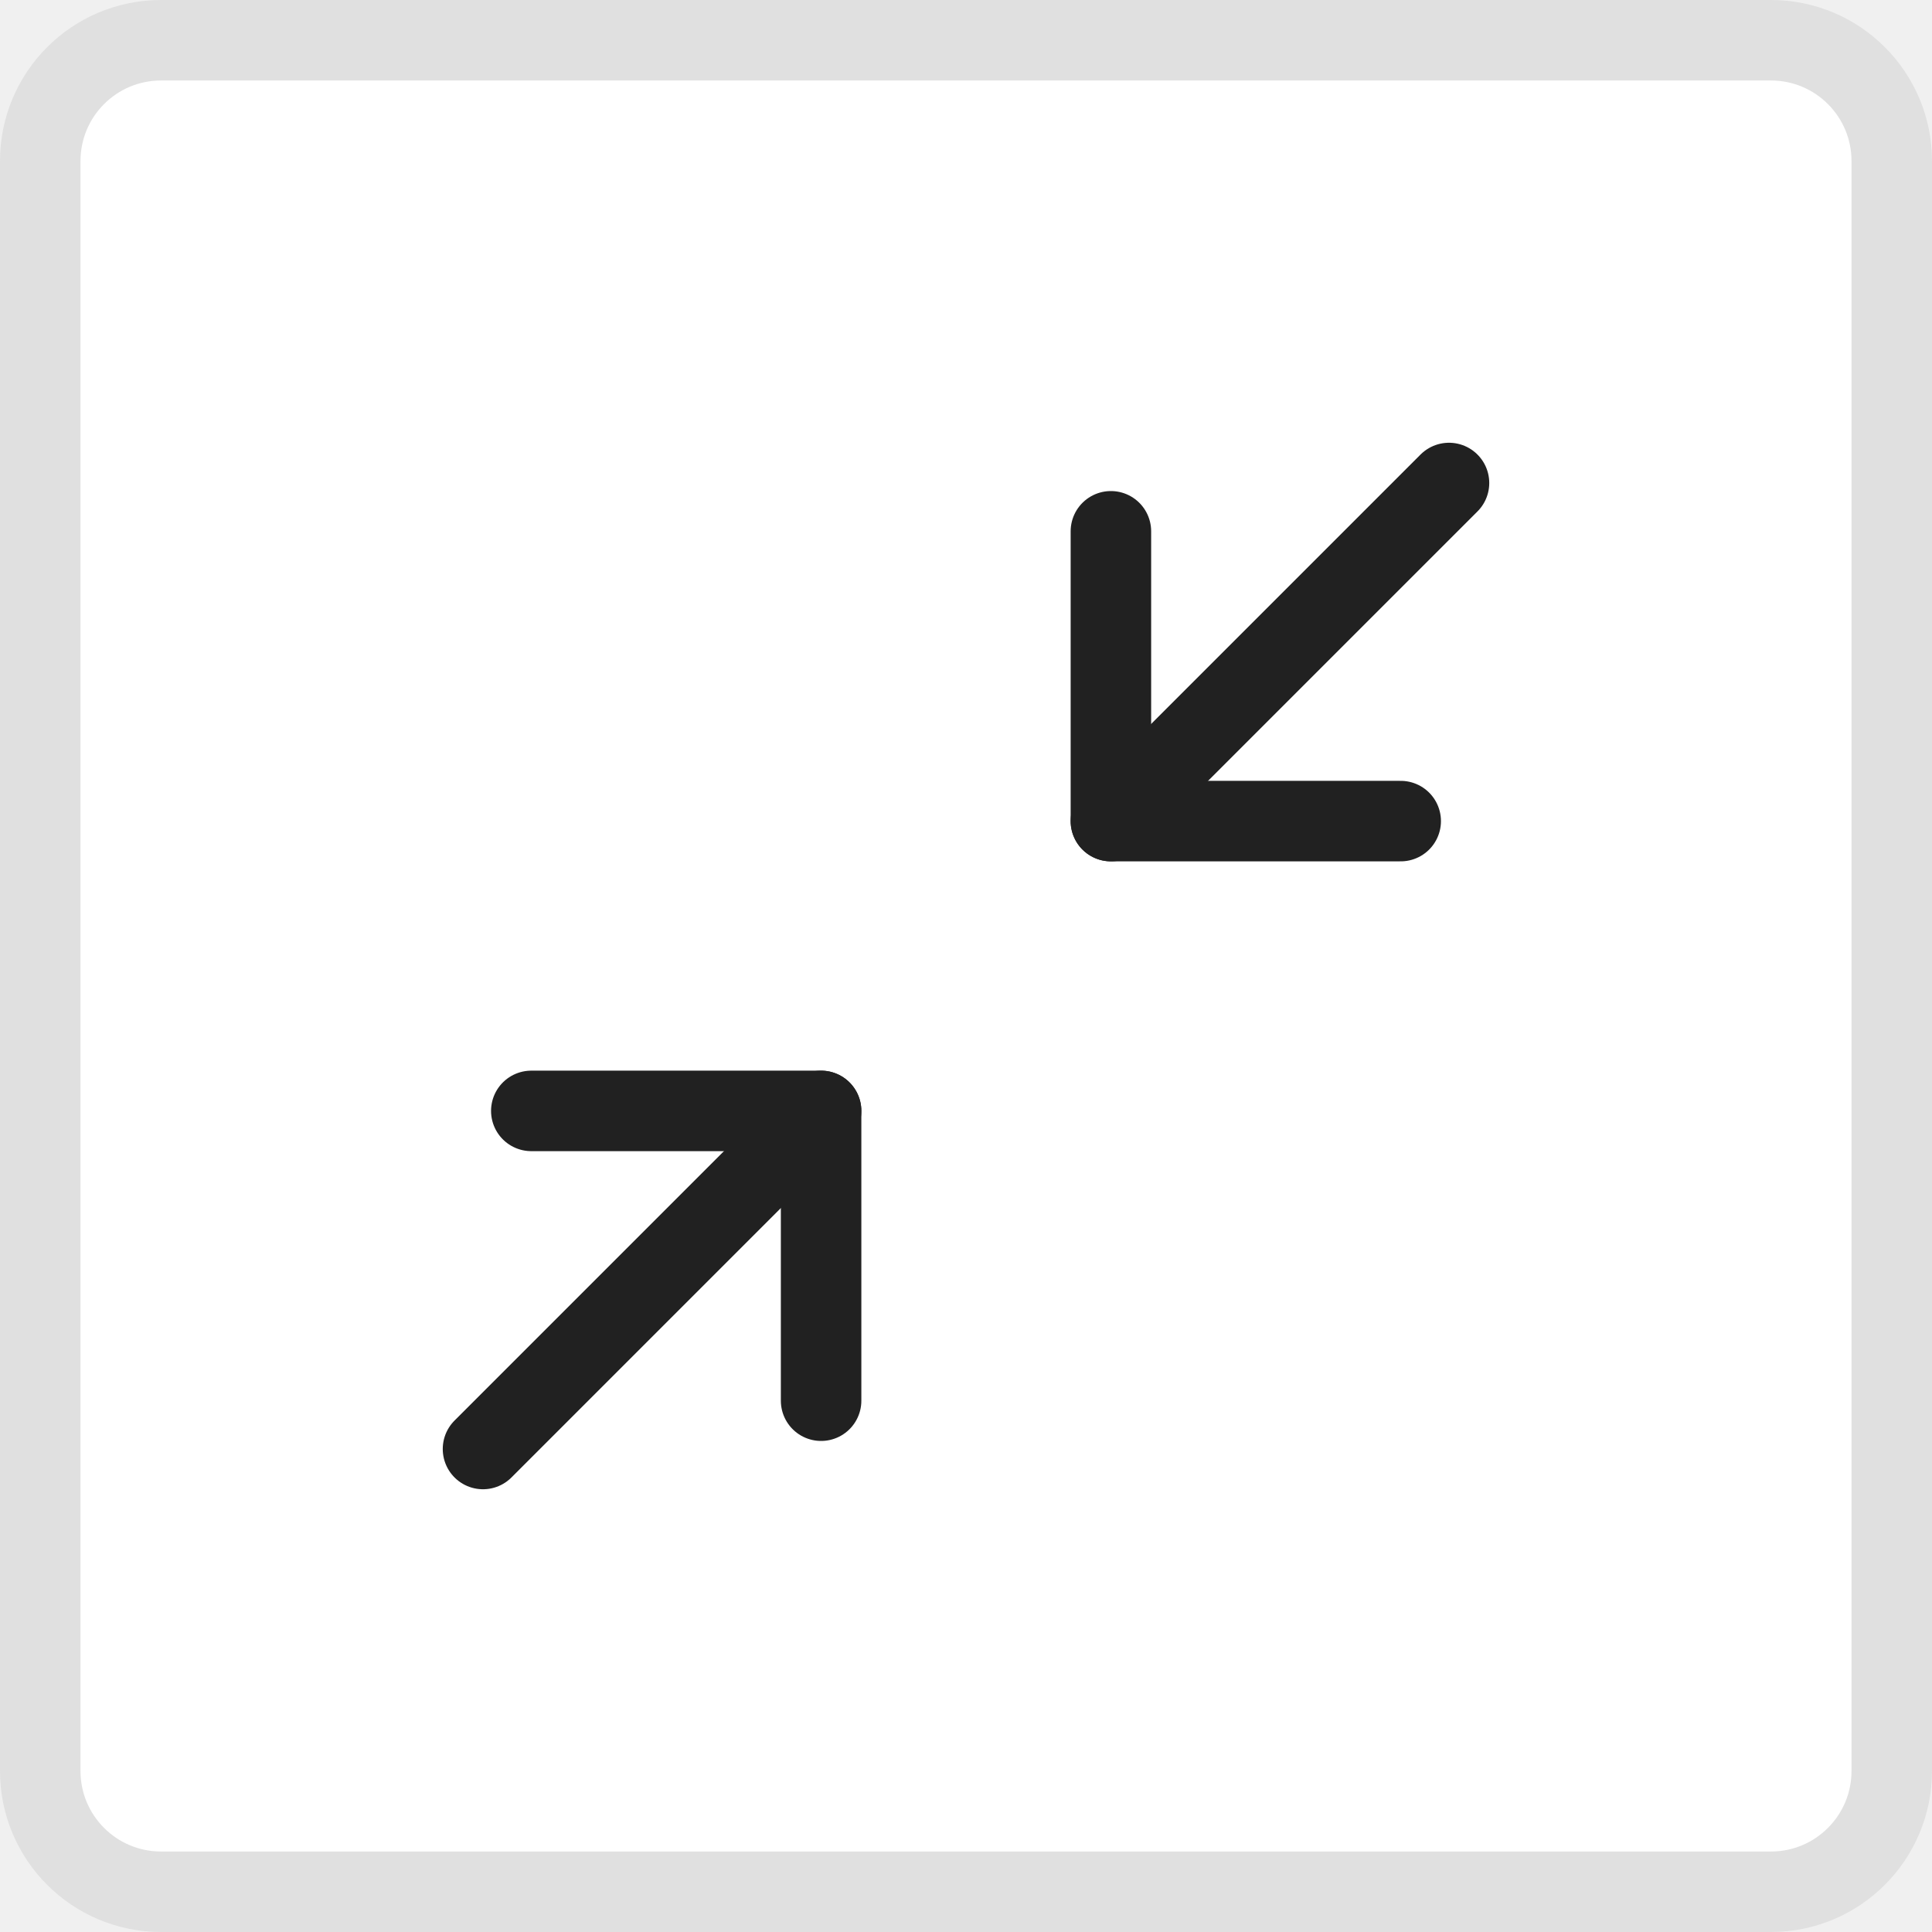
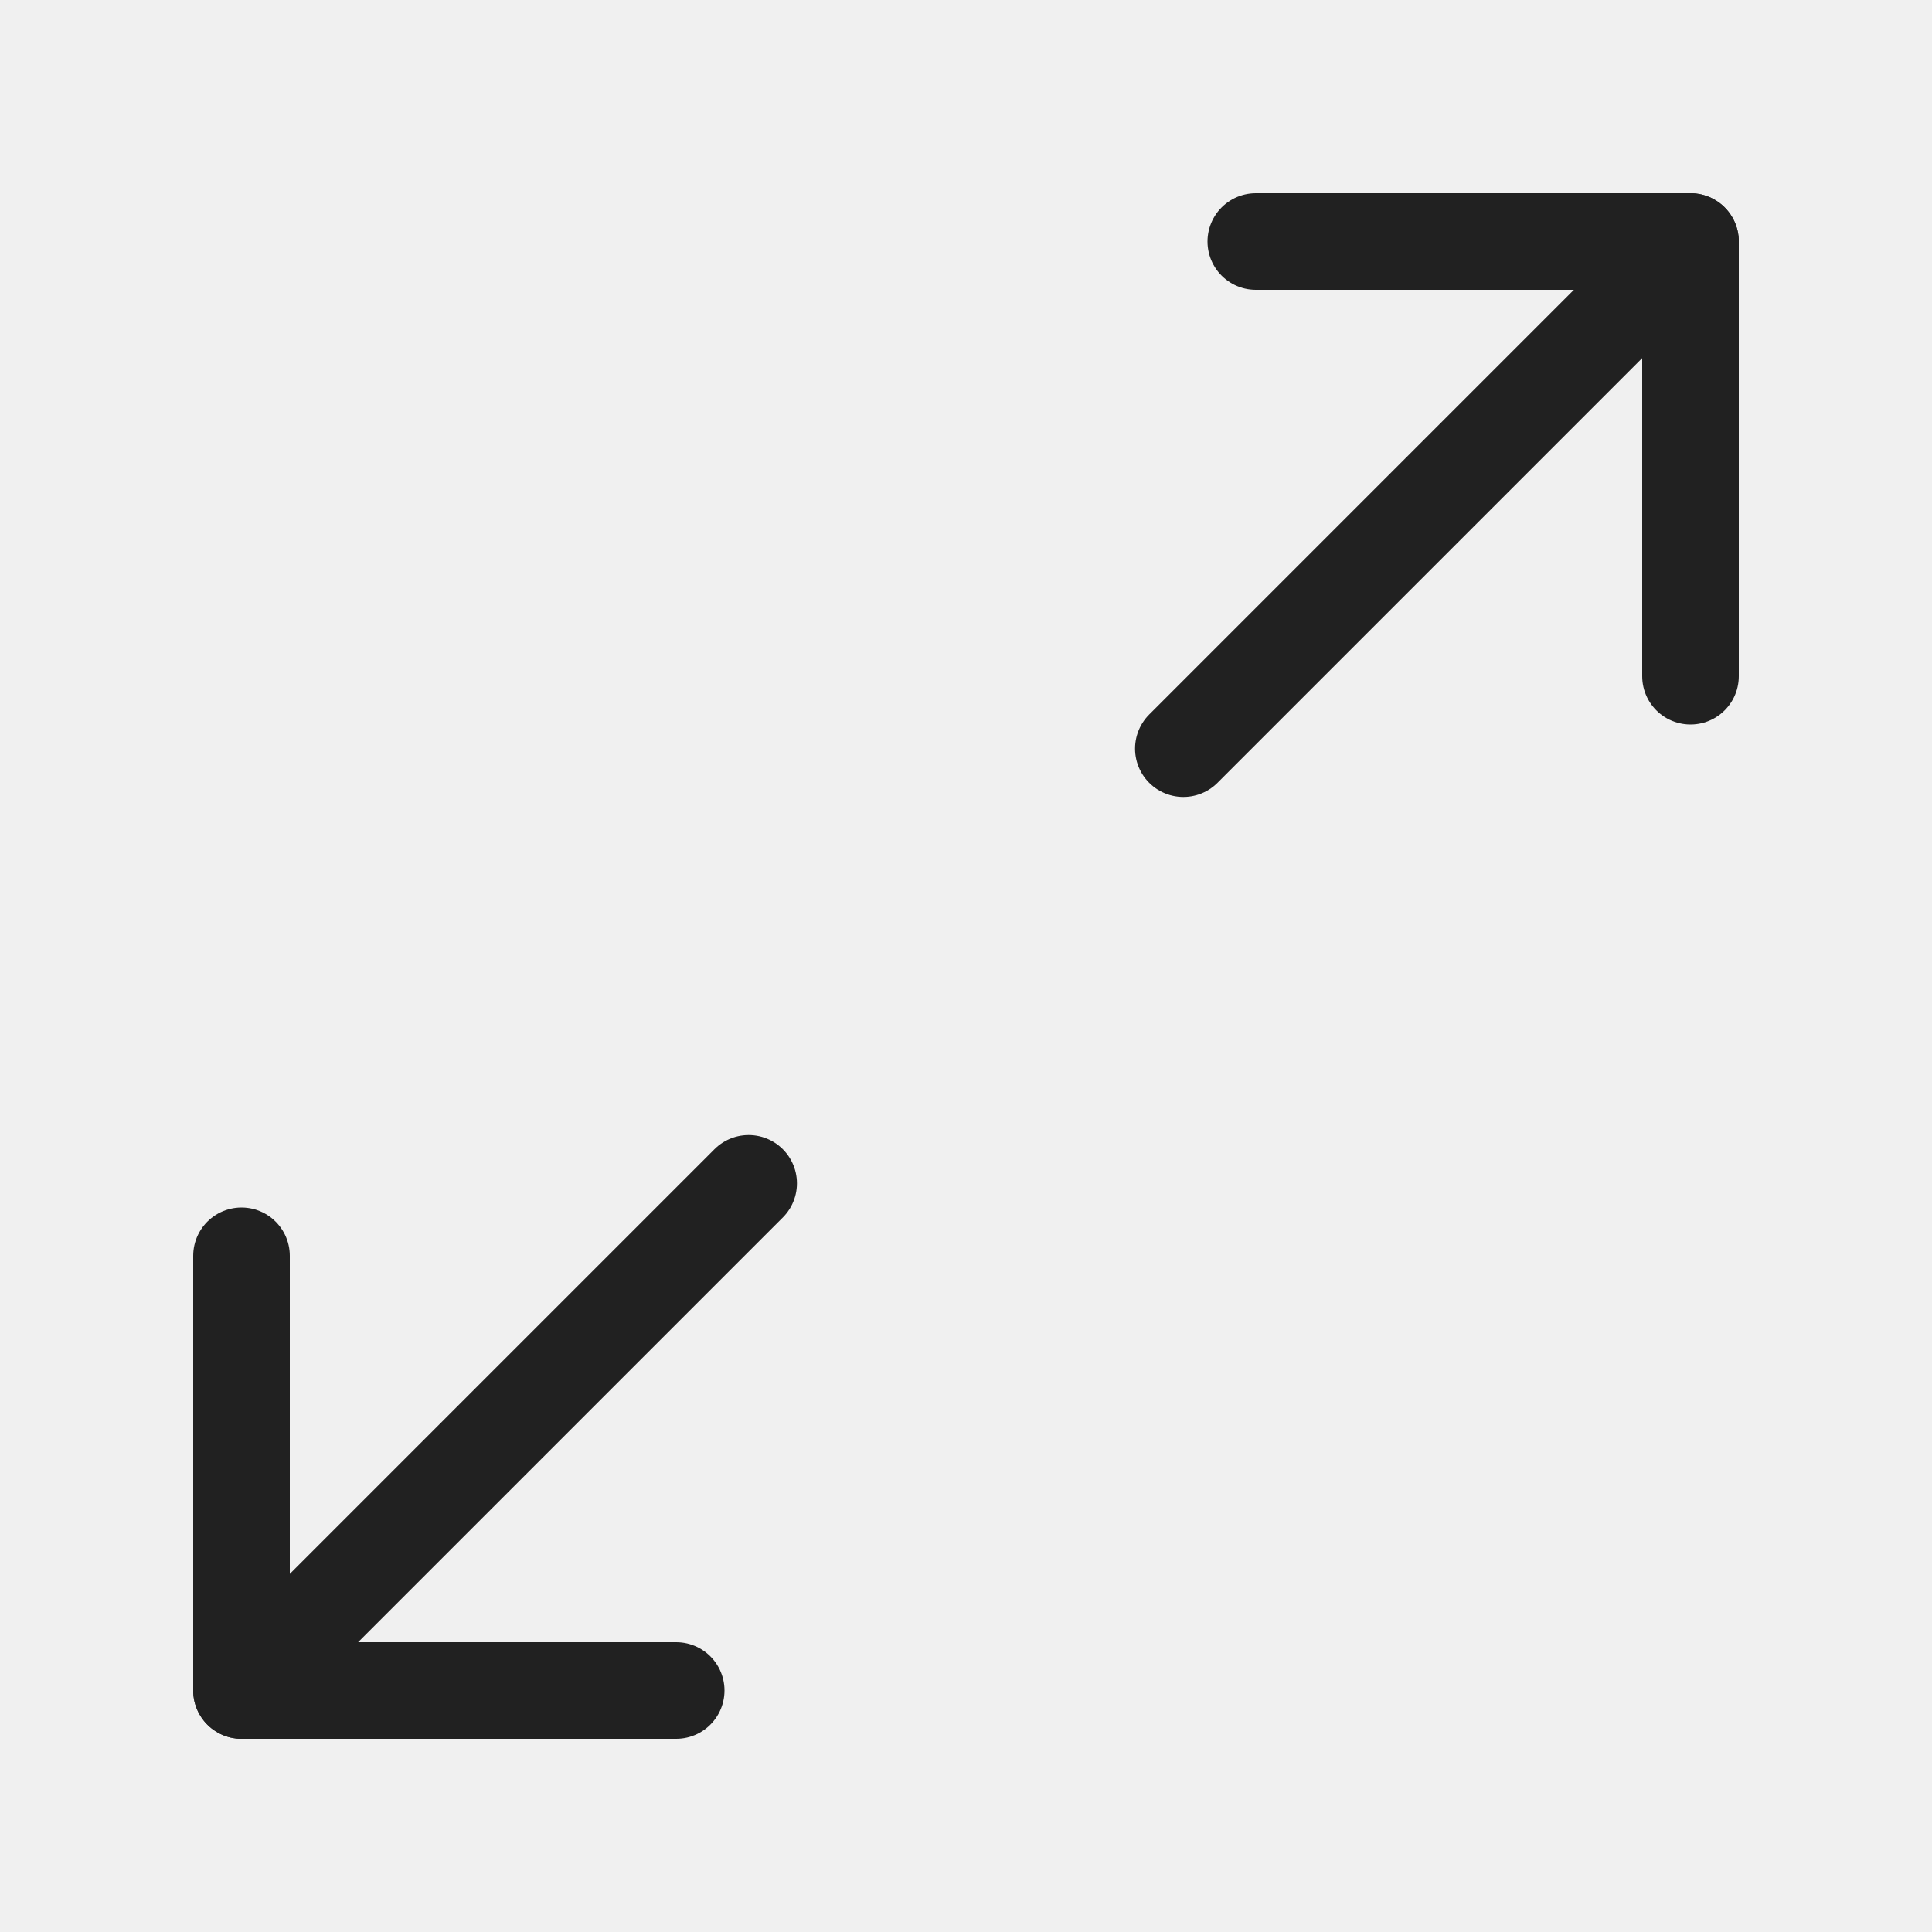
- <svg xmlns="http://www.w3.org/2000/svg" width="24" height="24" viewBox="0 0 24 24" fill="none">
-   <rect x="0.5" y="0.5" width="23" height="23" rx="1.5" fill="white" />
-   <path d="M13.8 6.6V10.2H17.4" stroke="#212121" stroke-linecap="round" stroke-linejoin="round" />
-   <path d="M18 6L13.8 10.2" stroke="#212121" stroke-linecap="round" stroke-linejoin="round" />
-   <path d="M6.6 13.8H10.2V17.4" stroke="#212121" stroke-linecap="round" stroke-linejoin="round" />
-   <path d="M6 18L10.2 13.8" stroke="#212121" stroke-linecap="round" stroke-linejoin="round" />
-   <rect x="0.5" y="0.5" width="23" height="23" rx="1.5" stroke="#E0E0E0" />
+ <svg xmlns="http://www.w3.org/2000/svg" width="20" height="20" viewBox="0 0 20 20" fill="none">
+   <path d="M13 2.5H17.5V7" stroke="#212121" stroke-linecap="round" stroke-linejoin="round" />
+   <path d="M12.25 7.75L17.5 2.5" stroke="#212121" stroke-linecap="round" stroke-linejoin="round" />
+   <path d="M7 17.5H2.5V13" stroke="#212121" stroke-linecap="round" stroke-linejoin="round" />
+   <path d="M7.75 12.25L2.5 17.5" stroke="#212121" stroke-linecap="round" stroke-linejoin="round" />
</svg>
